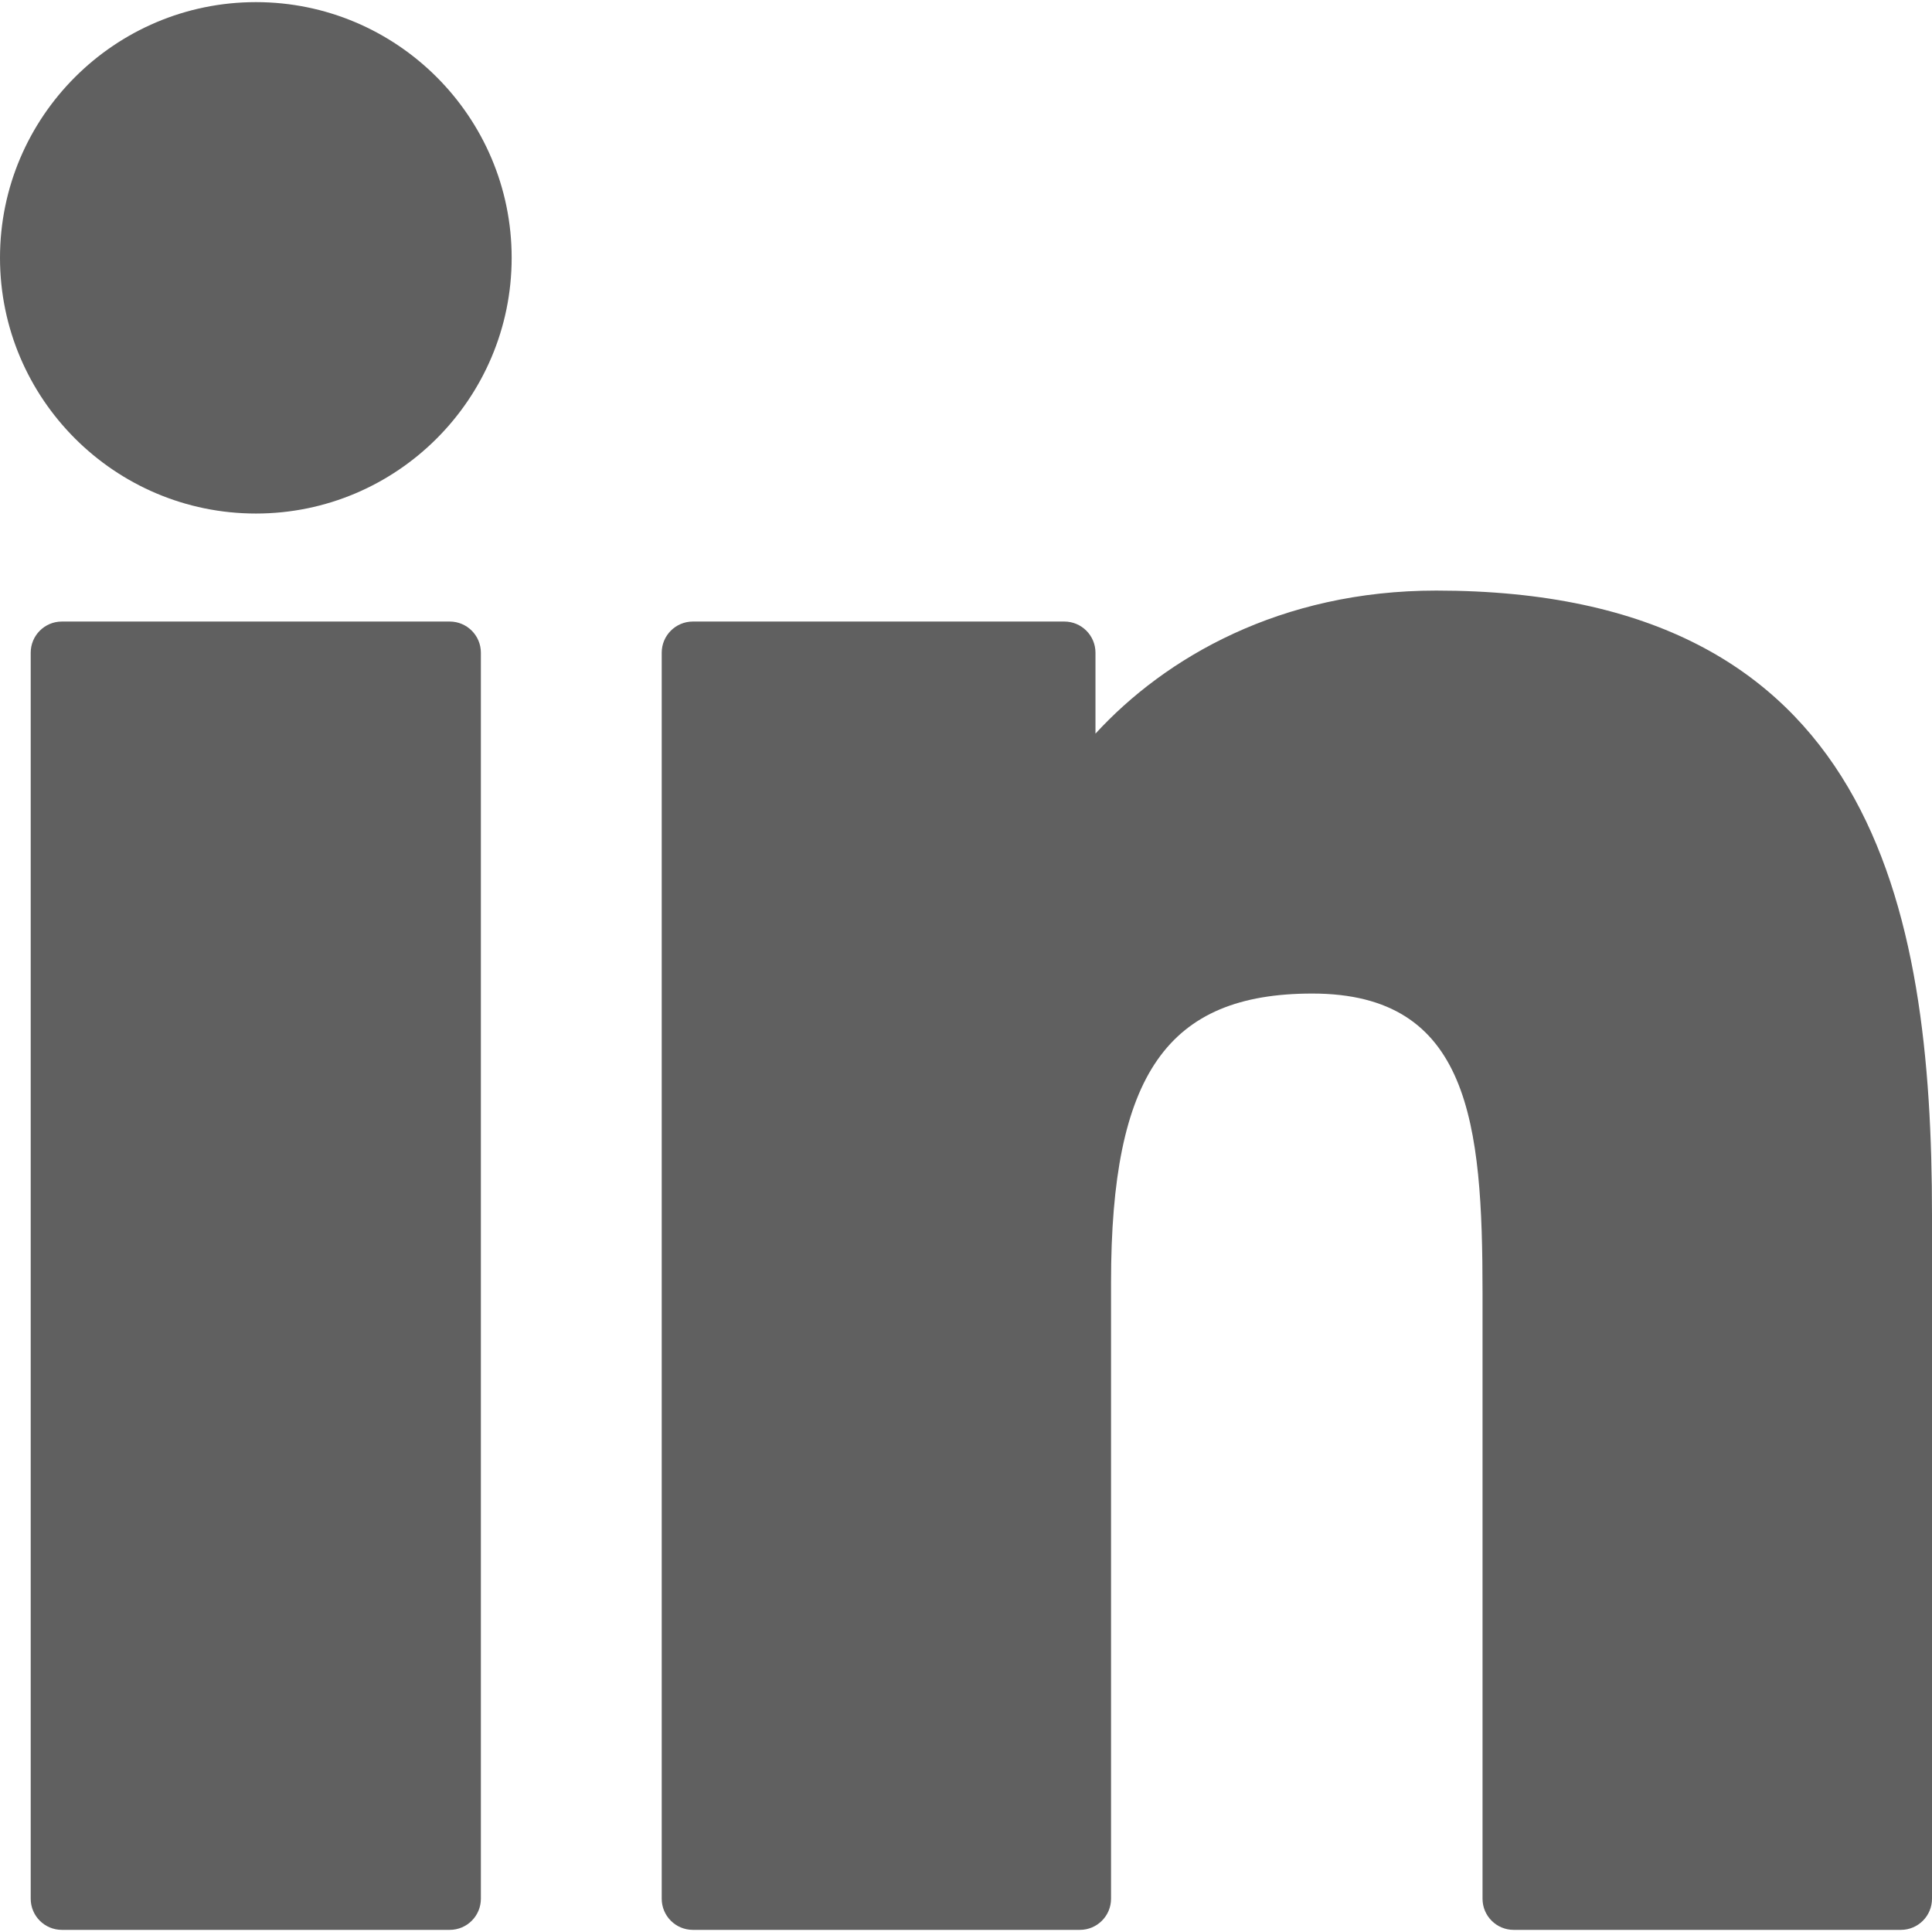
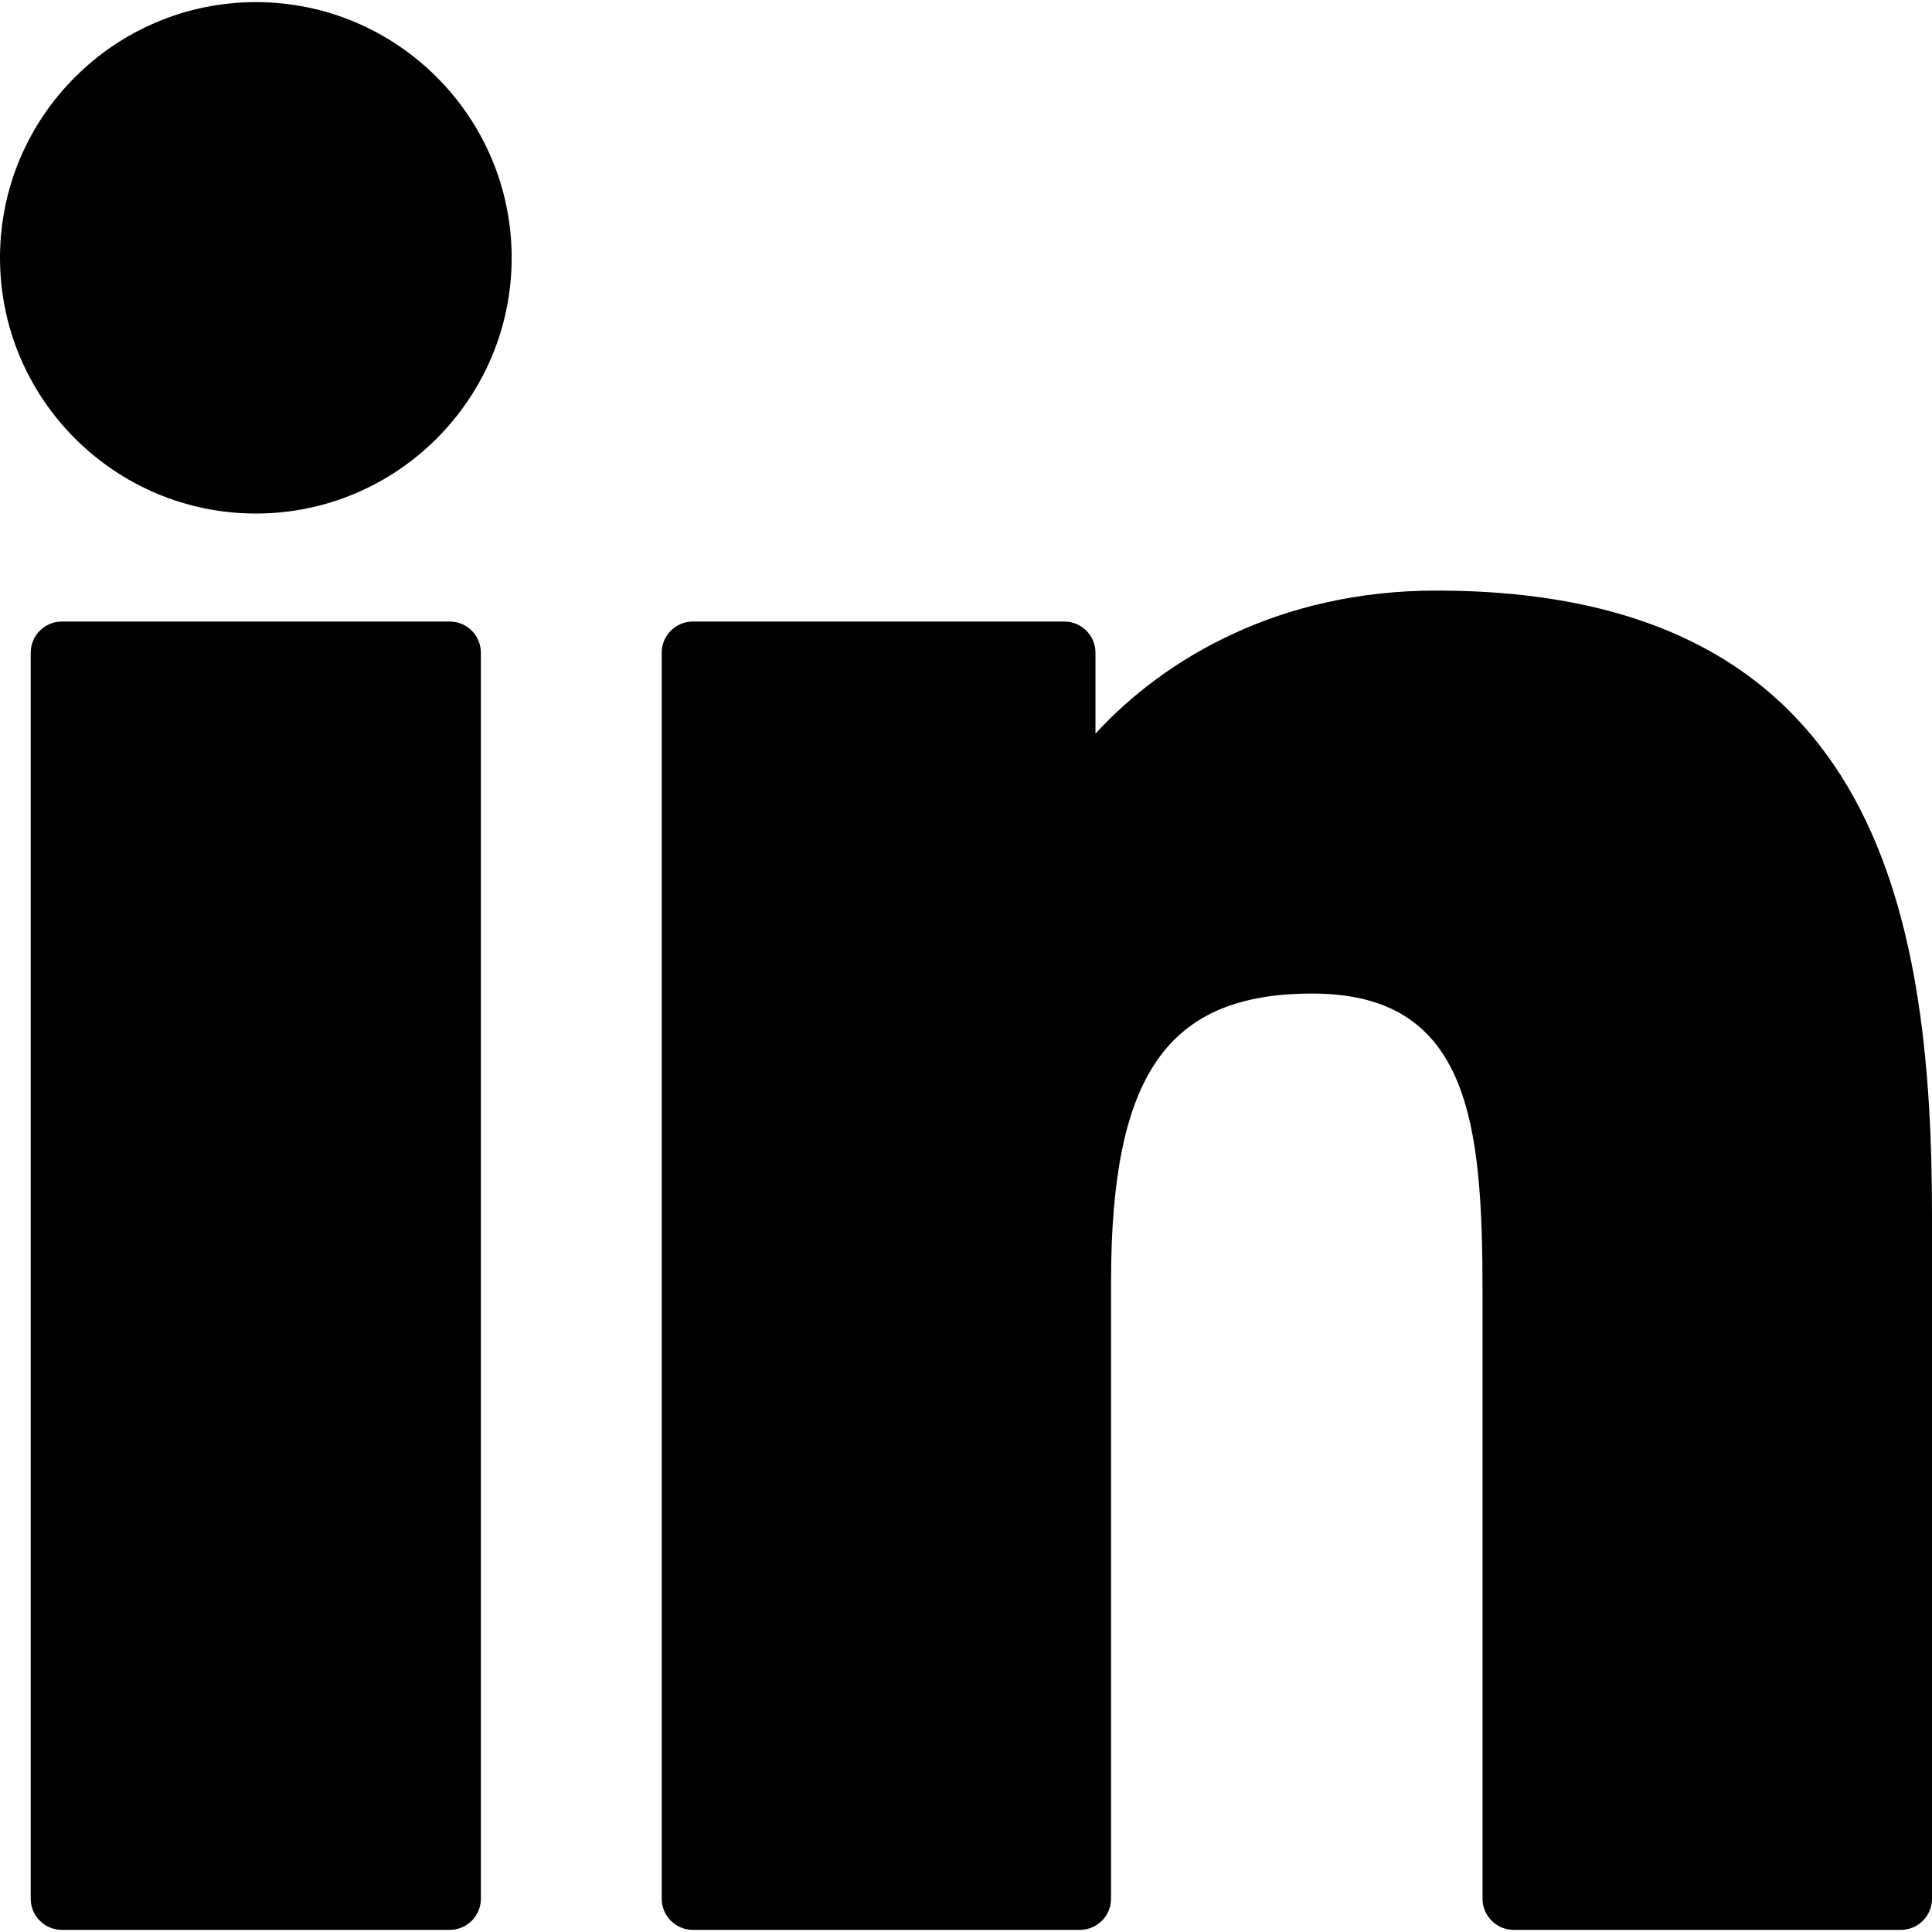
<svg xmlns="http://www.w3.org/2000/svg" version="1.1" id="Layer_1" x="0px" y="0px" viewBox="0 0 310 310" style="enable-background:new 0 0 310 310;" xml:space="preserve">
  <g id="XMLID_801_">
-     <path style="fill: #606060" id="XMLID_802_" d="M72.16,99.73H9.927c-2.762,0-5,2.239-5,5v199.928c0,2.762,2.238,5,5,5H72.16c2.762,0,5-2.238,5-5V104.73   C77.16,101.969,74.922,99.73,72.16,99.73z" />
-     <path style="fill: #606060" id="XMLID_803_" d="M41.066,0.341C18.422,0.341,0,18.743,0,41.362C0,63.991,18.422,82.4,41.066,82.4   c22.626,0,41.033-18.41,41.033-41.038C82.1,18.743,63.692,0.341,41.066,0.341z" />
-     <path style="fill: #606060" id="XMLID_804_" d="M230.454,94.761c-24.995,0-43.472,10.745-54.679,22.954V104.73c0-2.761-2.238-5-5-5h-59.599   c-2.762,0-5,2.239-5,5v199.928c0,2.762,2.238,5,5,5h62.097c2.762,0,5-2.238,5-5v-98.918c0-33.333,9.054-46.319,32.29-46.319   c25.306,0,27.317,20.818,27.317,48.034v97.204c0,2.762,2.238,5,5,5H305c2.762,0,5-2.238,5-5V194.995   C310,145.43,300.549,94.761,230.454,94.761z" />
+     <path id="XMLID_802_" d="M72.16,99.73H9.927c-2.762,0-5,2.239-5,5v199.928c0,2.762,2.238,5,5,5H72.16c2.762,0,5-2.238,5-5V104.73   C77.16,101.969,74.922,99.73,72.16,99.73z" />
+     <path id="XMLID_803_" d="M41.066,0.341C18.422,0.341,0,18.743,0,41.362C0,63.991,18.422,82.4,41.066,82.4   c22.626,0,41.033-18.41,41.033-41.038C82.1,18.743,63.692,0.341,41.066,0.341z" />
+     <path id="XMLID_804_" d="M230.454,94.761c-24.995,0-43.472,10.745-54.679,22.954V104.73c0-2.761-2.238-5-5-5h-59.599   c-2.762,0-5,2.239-5,5v199.928c0,2.762,2.238,5,5,5h62.097c2.762,0,5-2.238,5-5v-98.918c0-33.333,9.054-46.319,32.29-46.319   c25.306,0,27.317,20.818,27.317,48.034v97.204c0,2.762,2.238,5,5,5H305c2.762,0,5-2.238,5-5V194.995   C310,145.43,300.549,94.761,230.454,94.761z" />
  </g>
  <g>
</g>
  <g>
</g>
  <g>
</g>
  <g>
</g>
  <g>
</g>
  <g>
</g>
  <g>
</g>
  <g>
</g>
  <g>
</g>
  <g>
</g>
  <g>
</g>
  <g>
</g>
  <g>
</g>
  <g>
</g>
  <g>
</g>
</svg>
